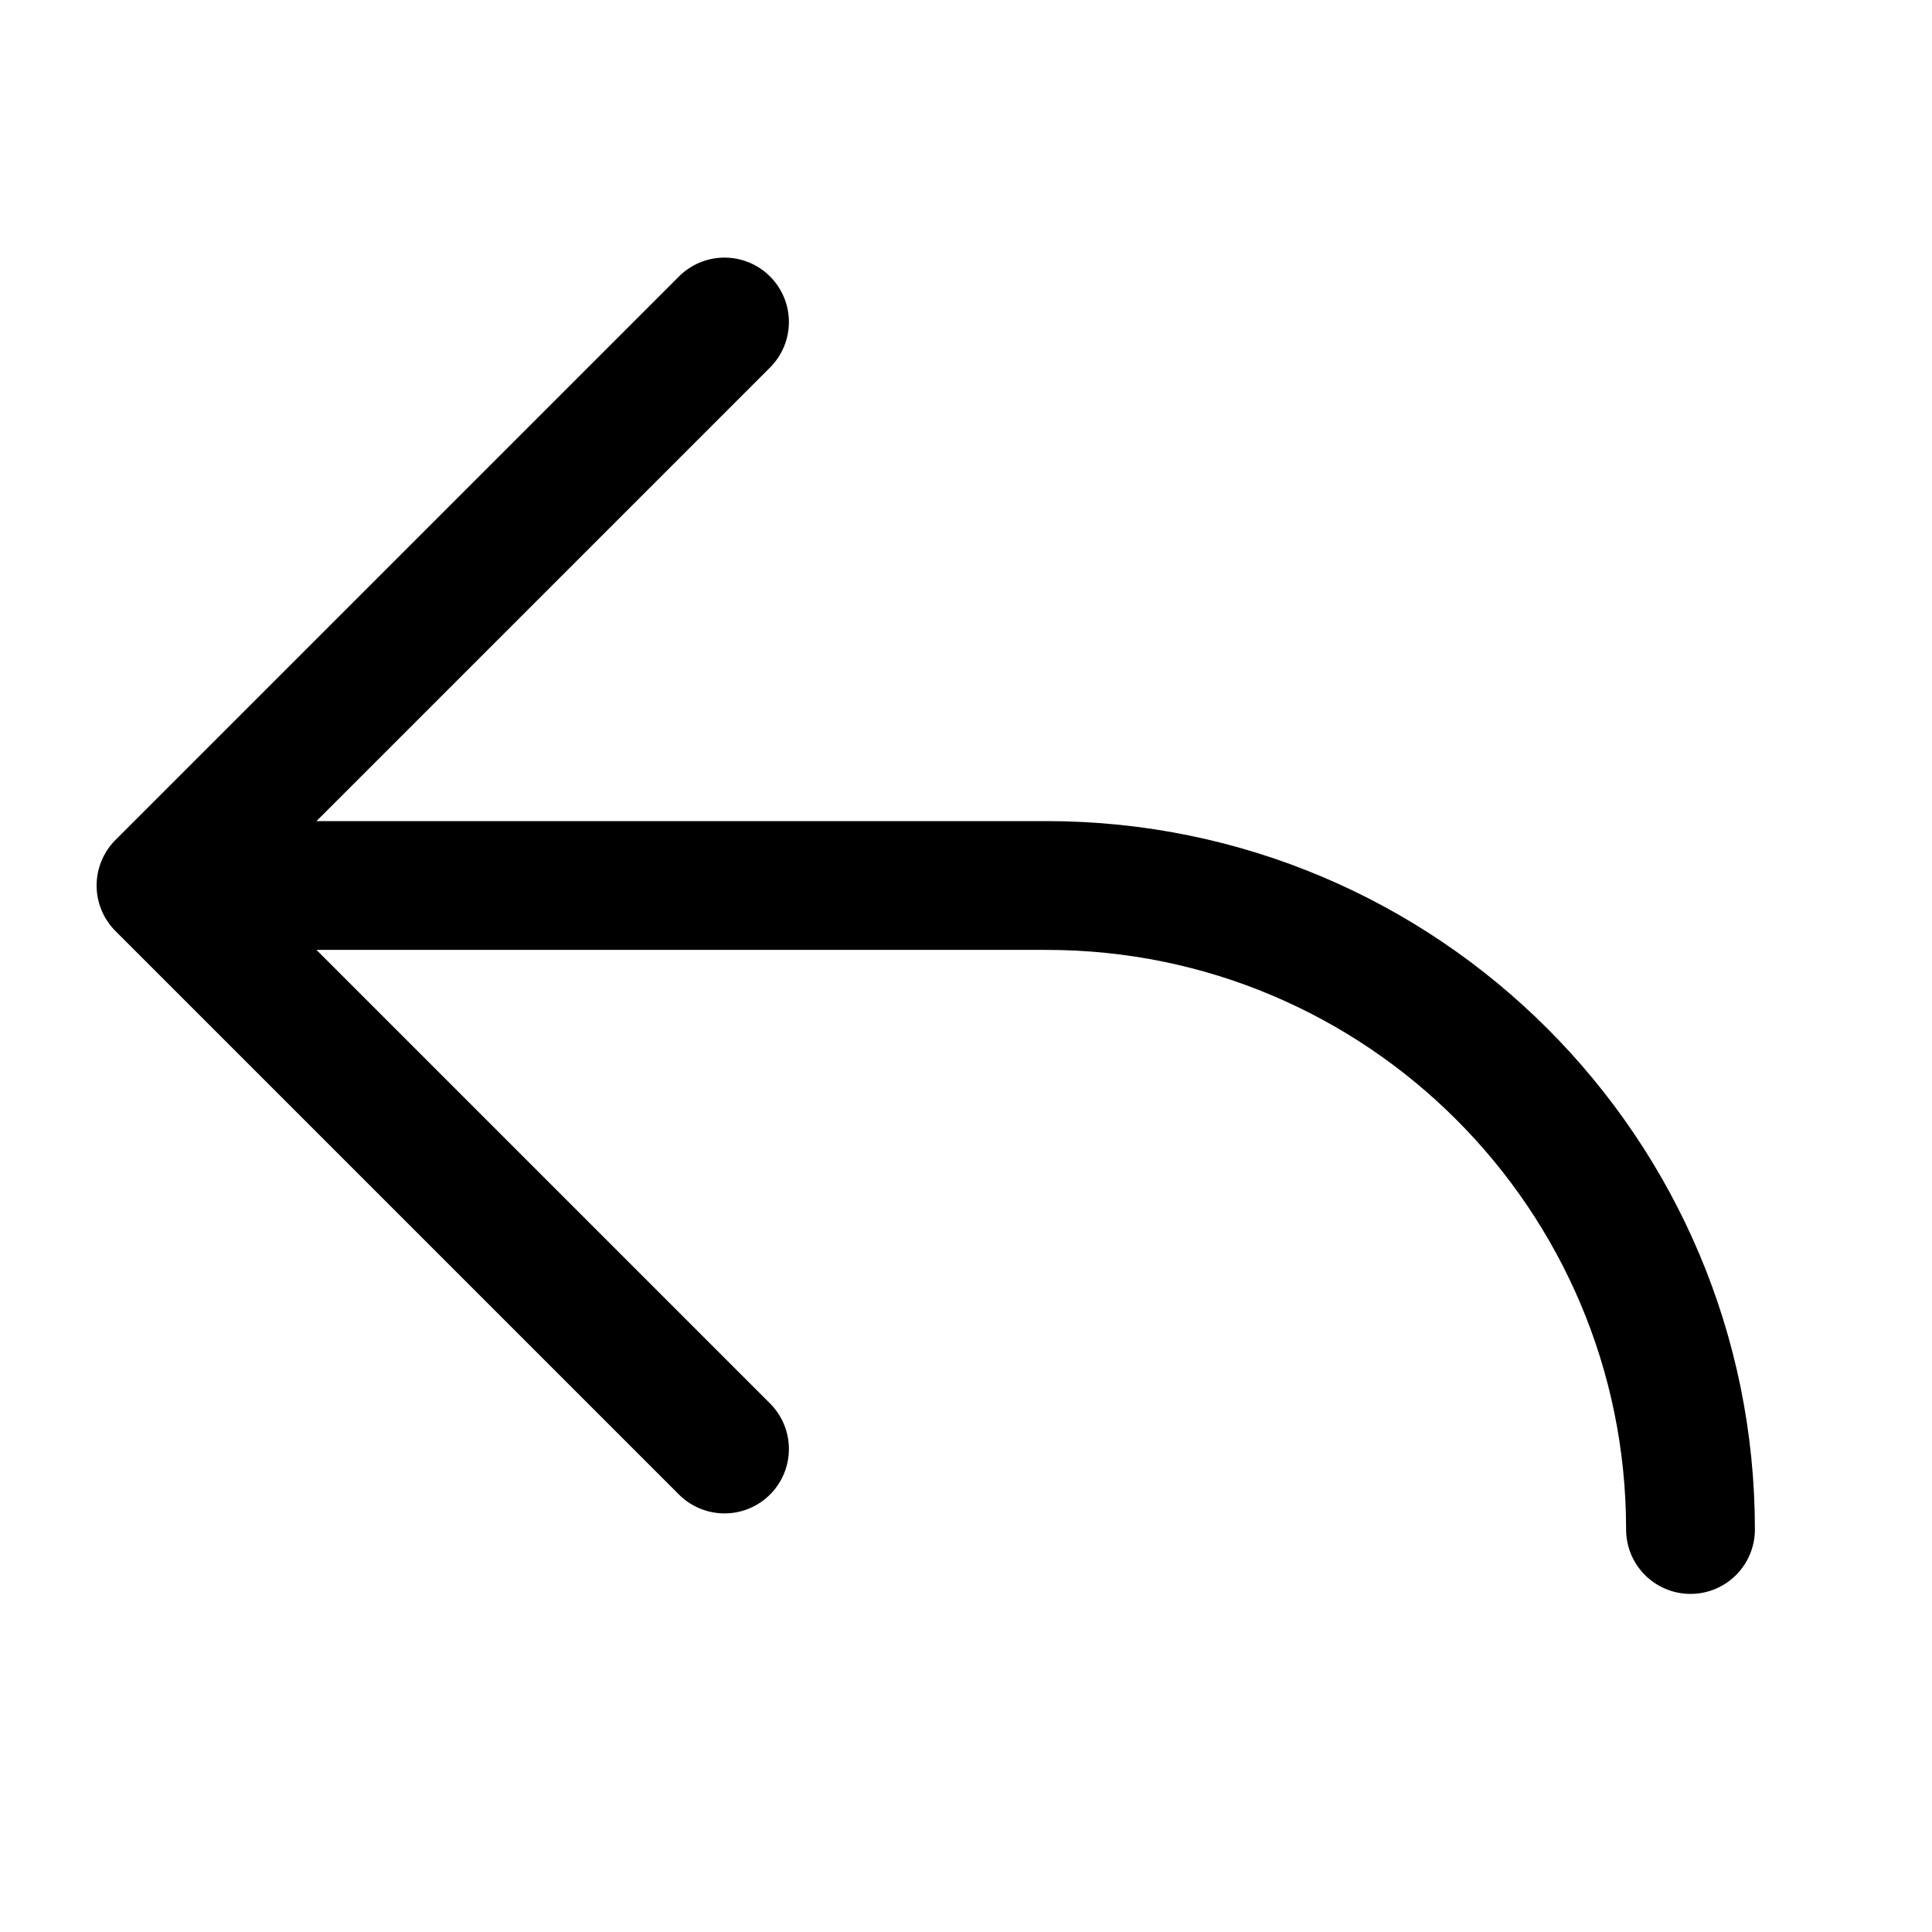
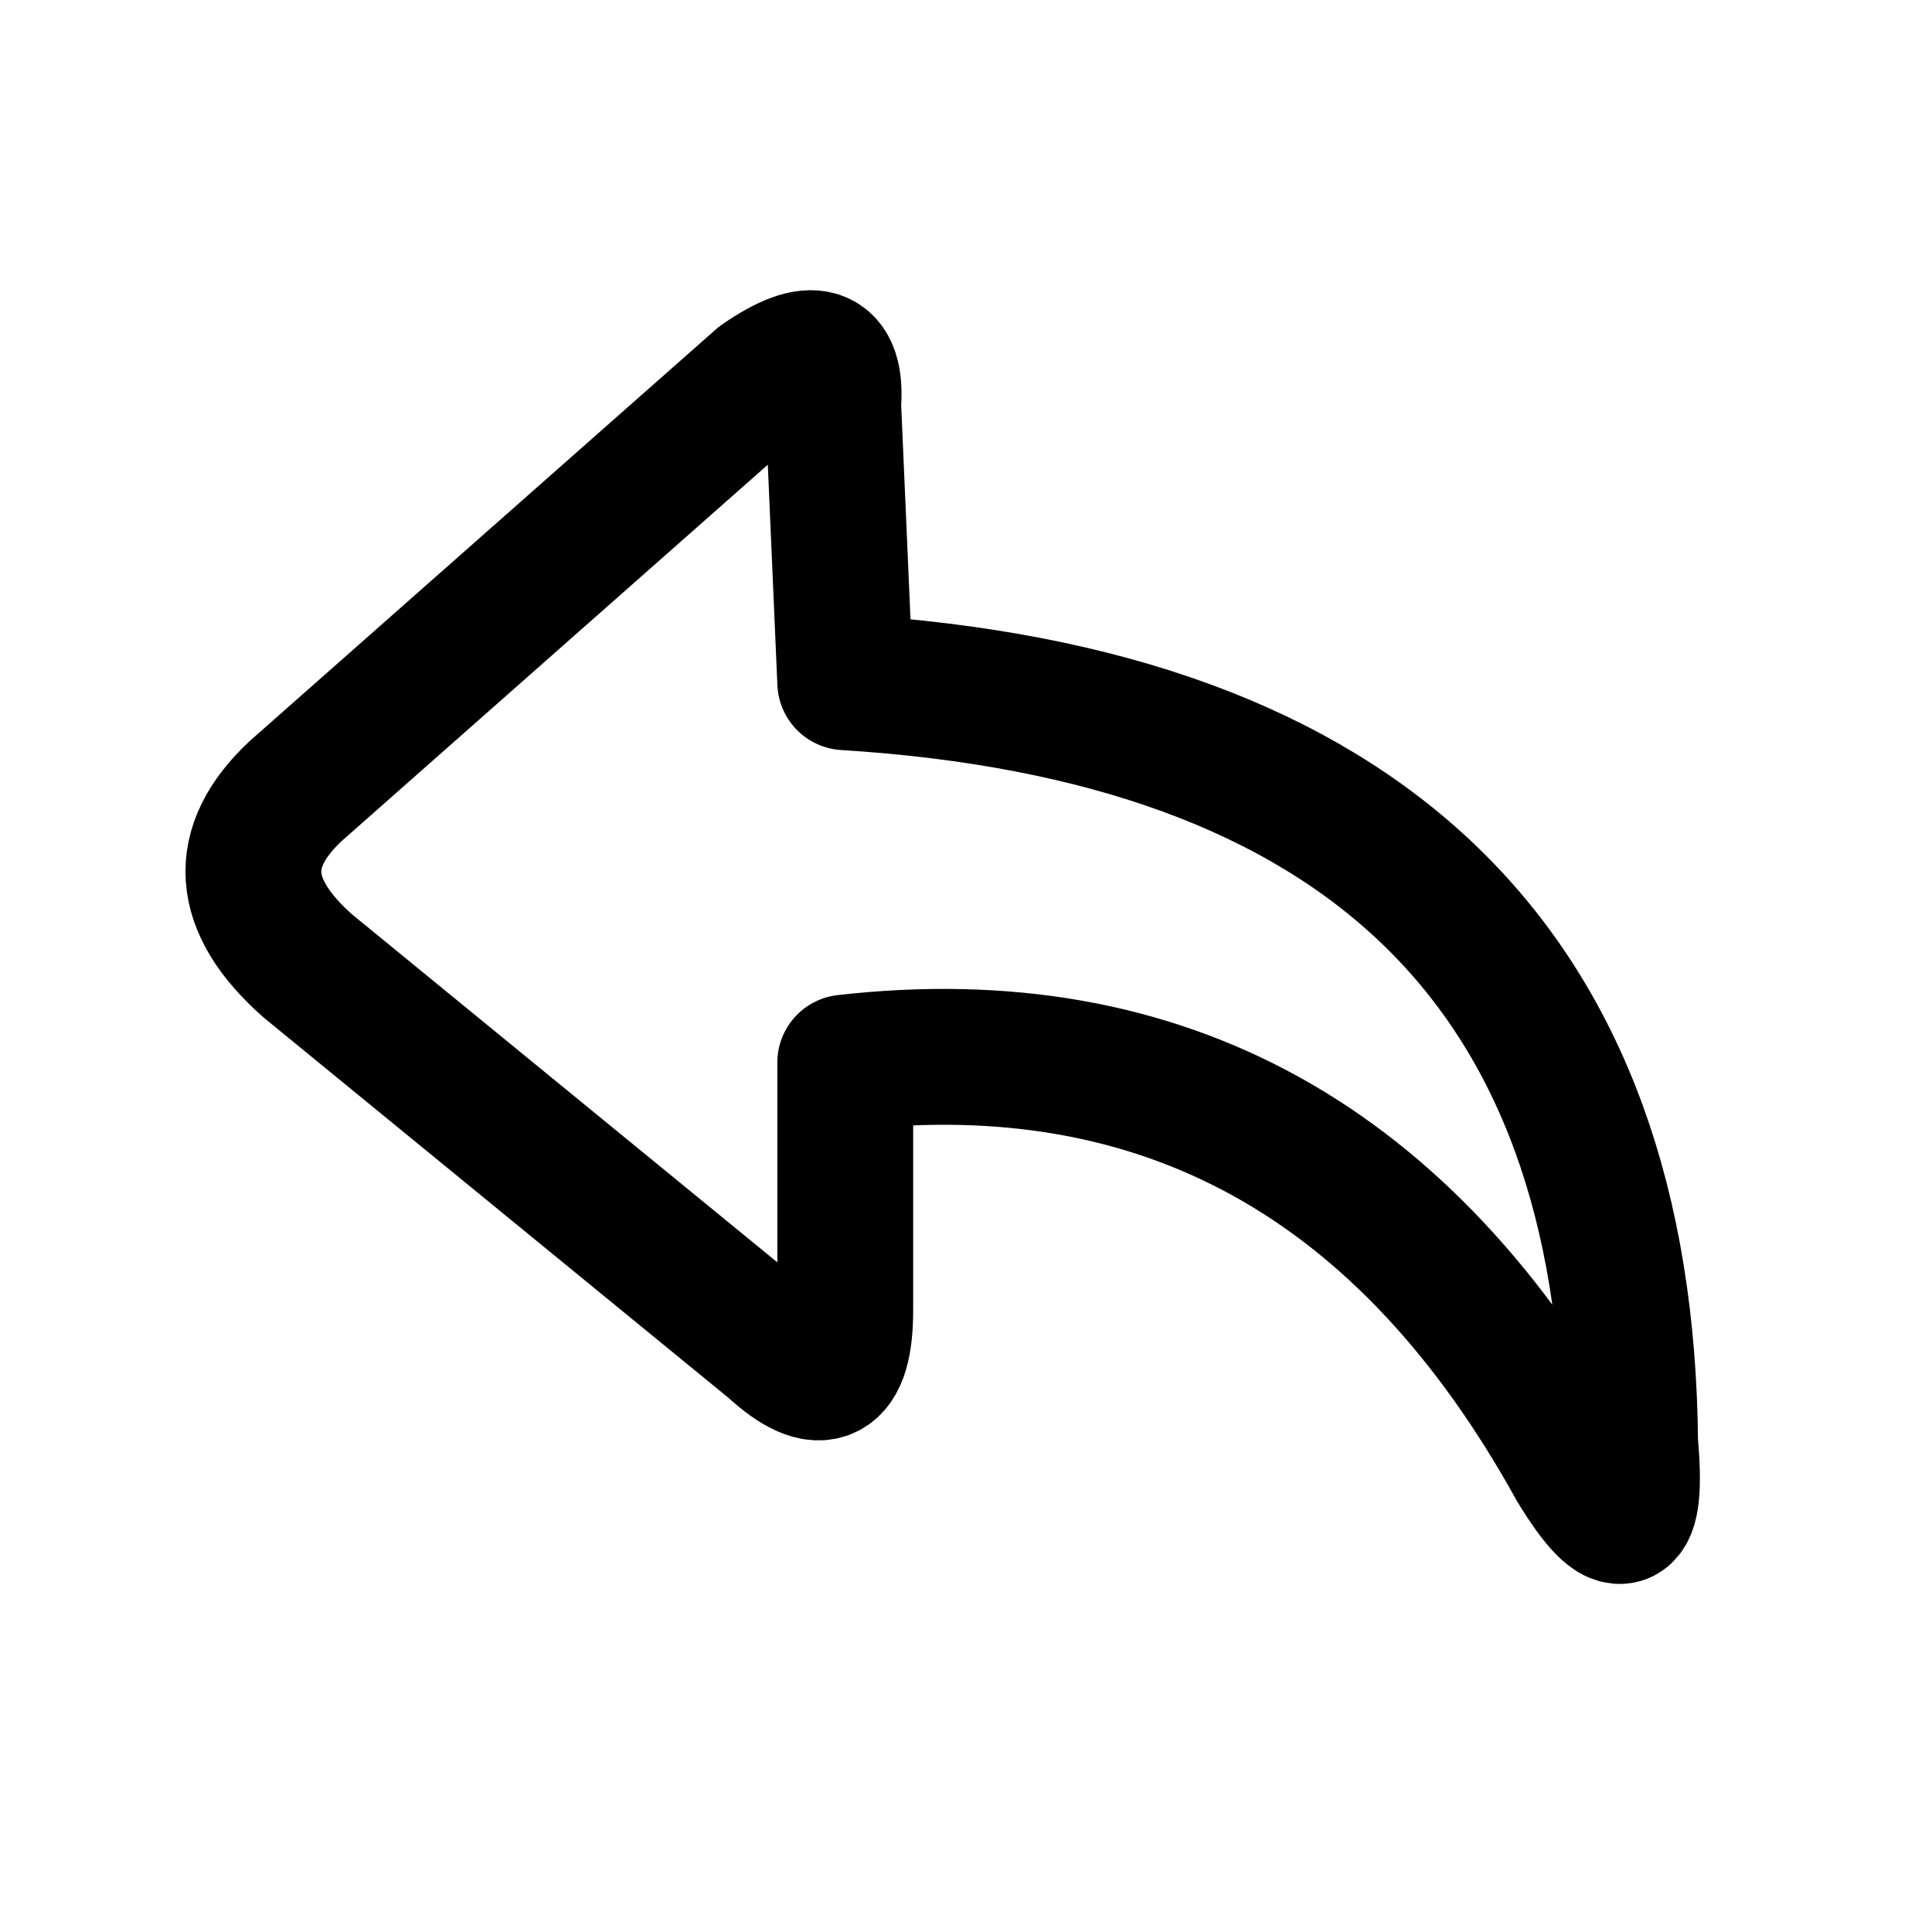
- <svg xmlns="http://www.w3.org/2000/svg" width="24" height="24" viewBox="0 0 24 24" fill="none" stroke="#000" stroke-width="1.6" stroke-linecap="round" stroke-linejoin="round">
-   <path d="m9 4-7 7 7 7M2 11h11a8 8 0 0 1 8 8" />
+ <svg xmlns="http://www.w3.org/2000/svg" width="32" height="32" viewBox="0 0 32 32" fill="none" stroke="#000" stroke-width="2.25" stroke-linecap="round" stroke-linejoin="round">
+   <path d="M13.8 6.7Q13.9 5.4 12.6 6.3L4.9 13.1Q3.4 14.5 5.1 16L12.8 22.3Q14 23.4 14 21.7L14 17.6Q21.9 16.7 26.1 24.3Q27.2 26.1 27 23.9Q26.9 12.1 14 11.3Z" />
</svg>
